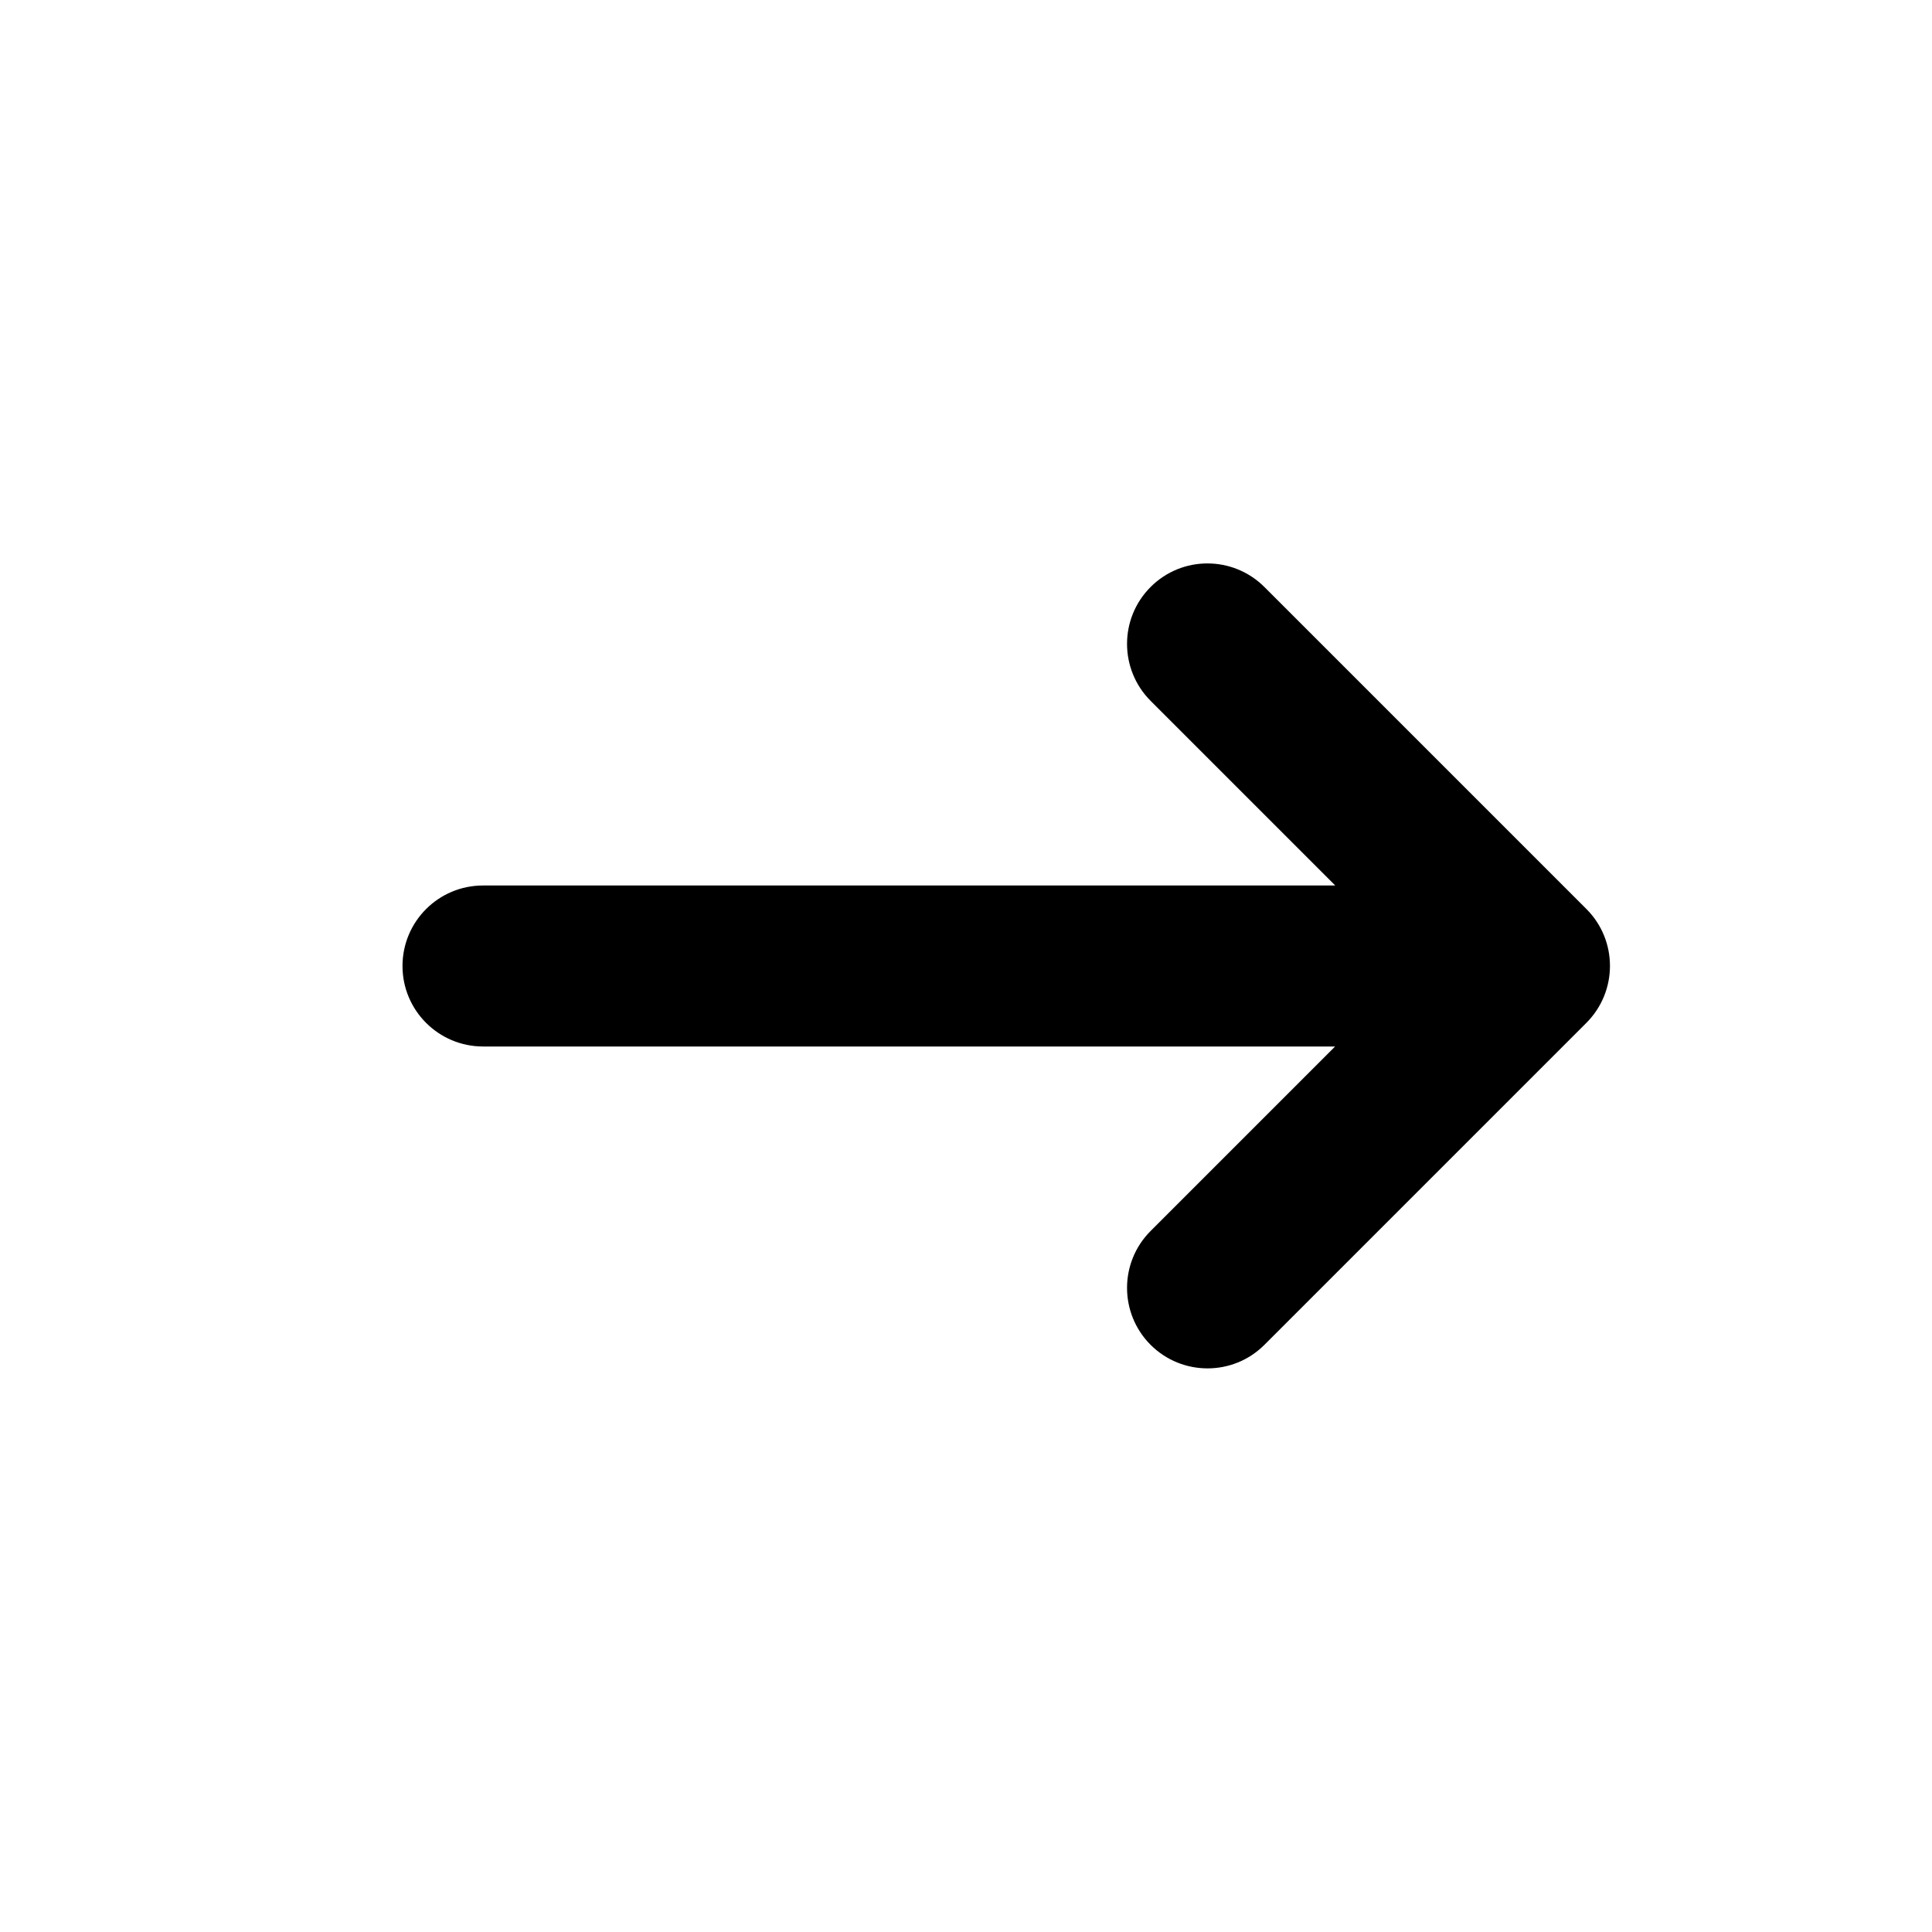
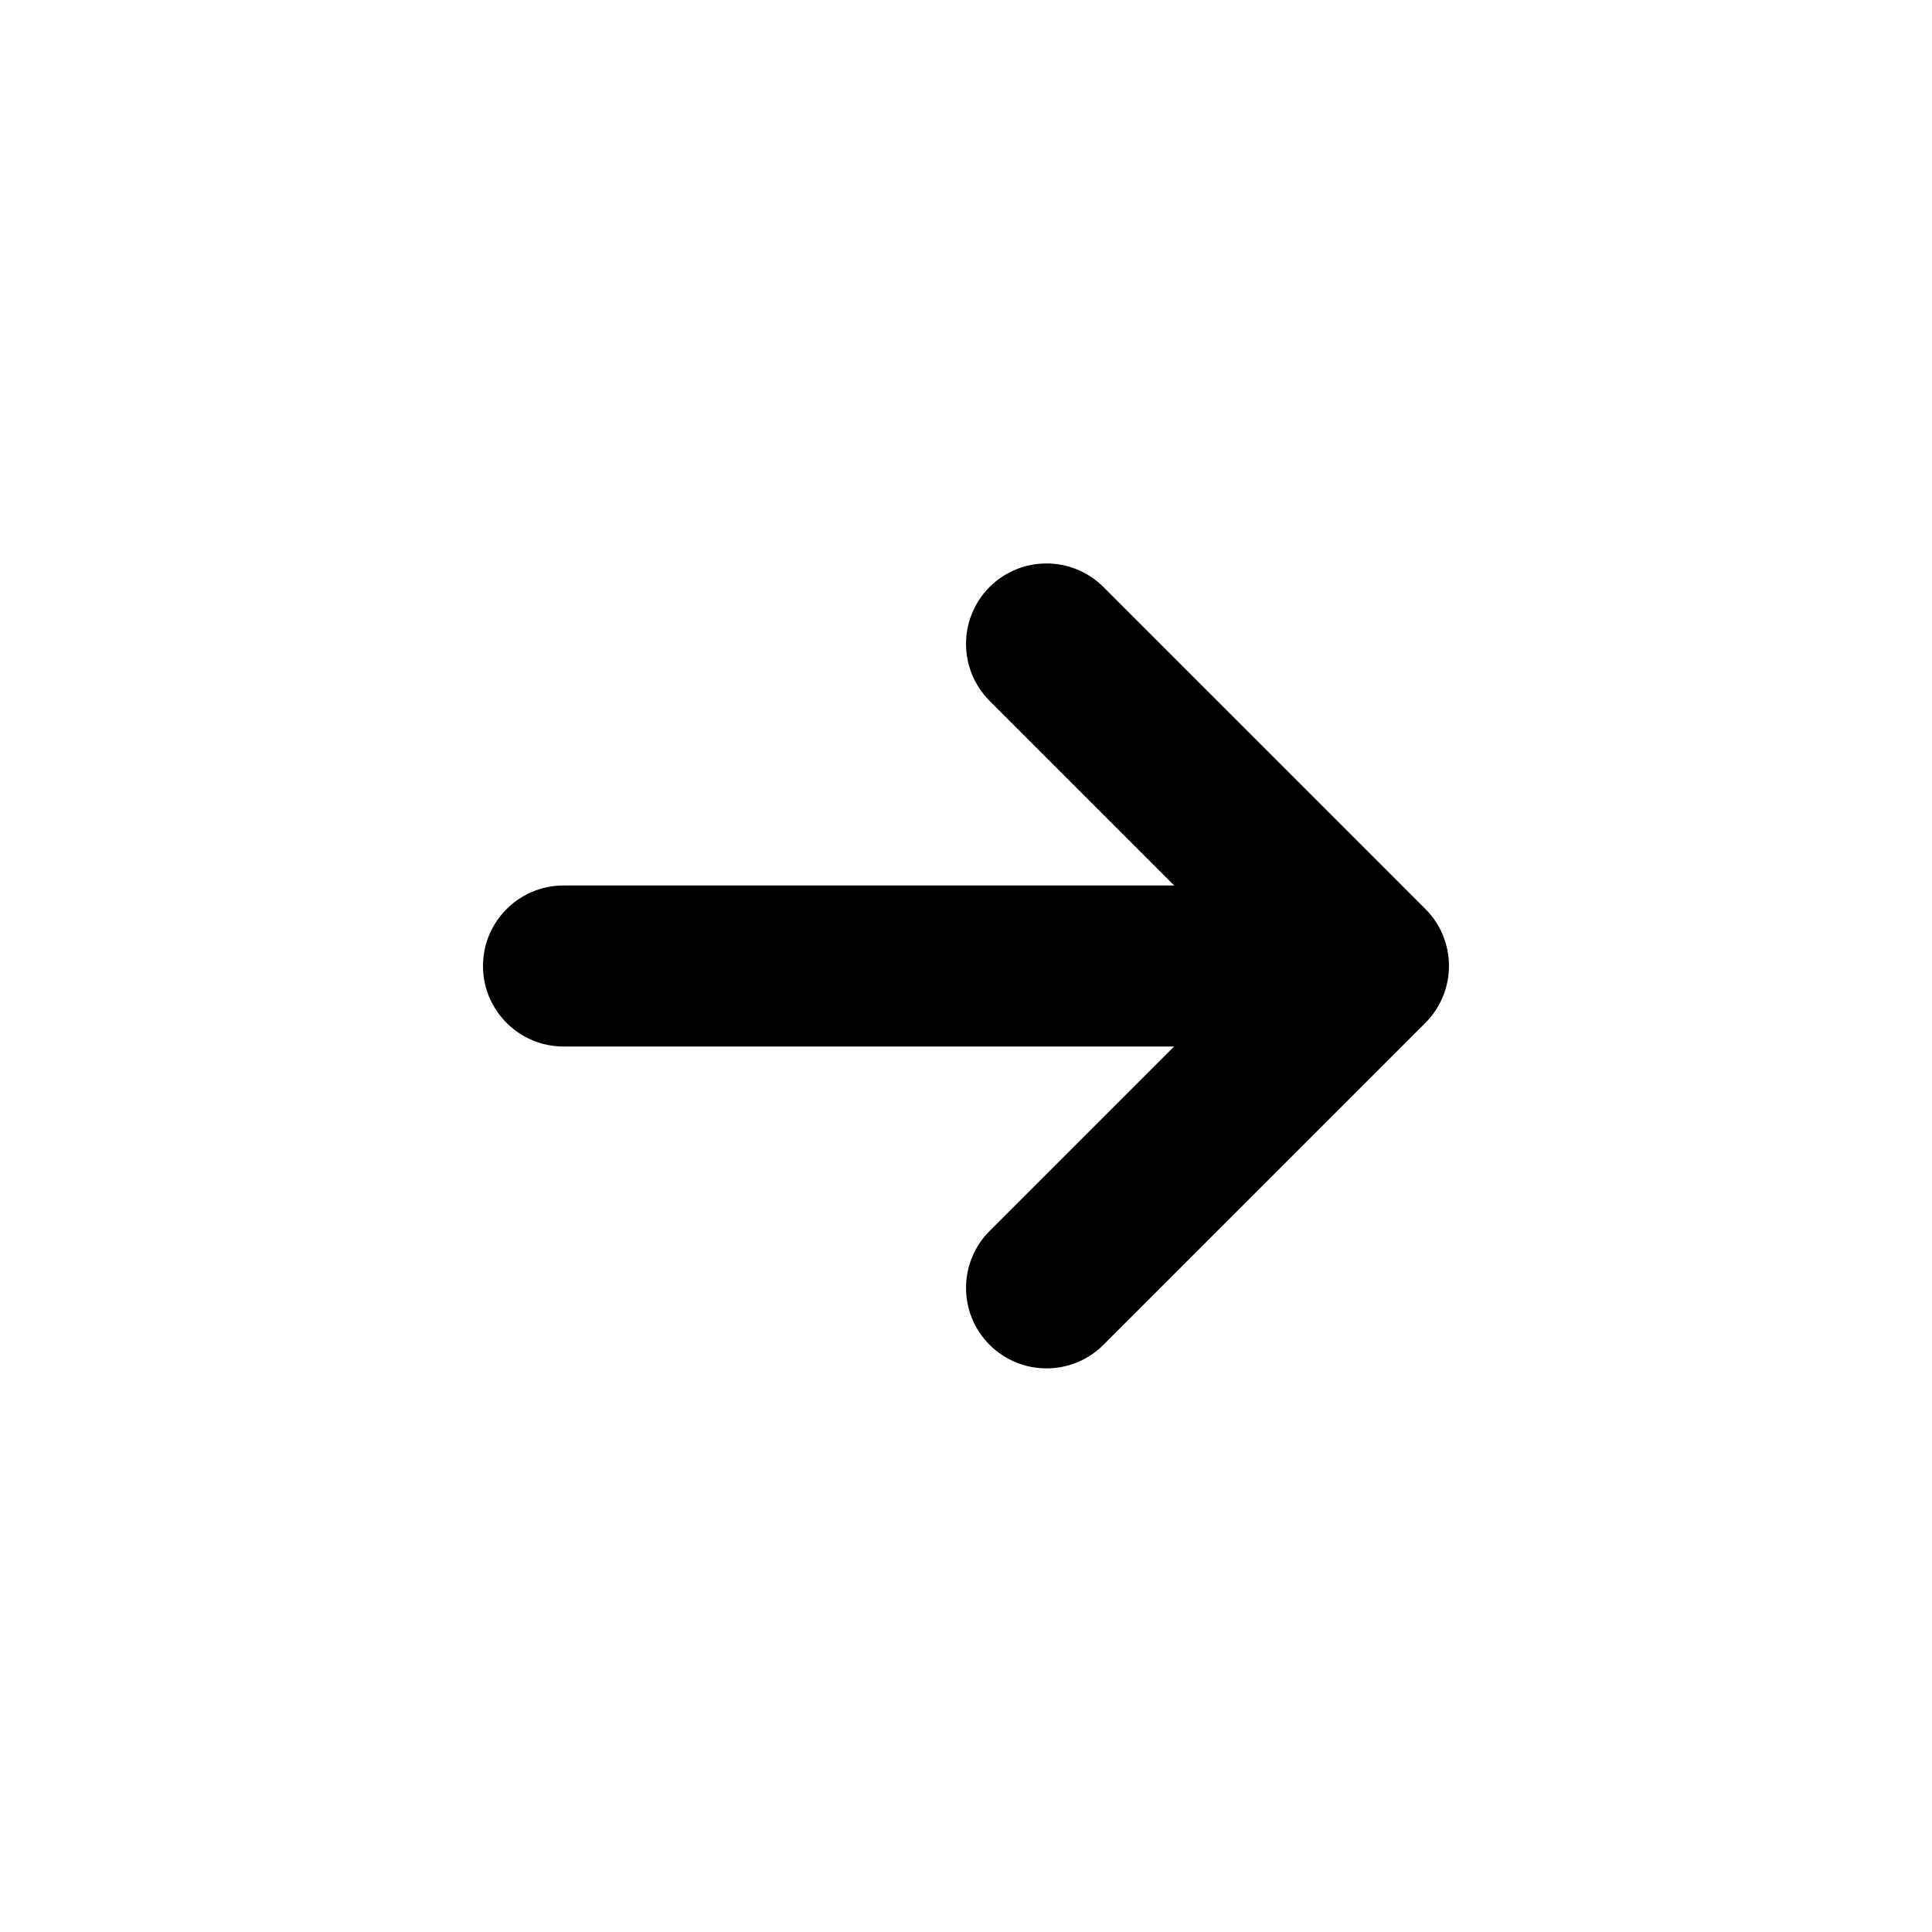
<svg xmlns="http://www.w3.org/2000/svg" width="24" height="24" viewBox="0 0 24 24" class="wd-icon wd-icon-arrow-right-small" role="presentation">
-   <path d="M14.293 7.292C14.683 6.901 15.316 6.902 15.707 7.292L19.707 11.292C20.097 11.682 20.097 12.315 19.707 12.706L15.707 16.706C15.317 17.096 14.684 17.096 14.293 16.706C13.903 16.315 13.903 15.682 14.293 15.292L16.585 13H6C5.448 12.999 5 12.552 5 12C5 11.447 5.448 11 6 11H16.587L14.293 8.706C13.903 8.315 13.903 7.682 14.293 7.292Z" fill="oklch(0.352 0 0 / 1)" class="wd-icon-fill" />
+   <path d="M12.293 7.292C12.683 6.902 13.316 6.902 13.707 7.292L17.707 11.292C18.097 11.682 18.097 12.316 17.707 12.706L13.707 16.706C13.317 17.096 12.684 17.096 12.293 16.706C11.903 16.316 11.903 15.682 12.293 15.292L14.585 13H7C6.448 13 6 12.552 6 12C6 11.448 6.448 11 7 11H14.587L12.293 8.706C11.903 8.315 11.903 7.682 12.293 7.292Z" fill="oklch(0.352 0 0 / 1)" class="wd-icon-fill" />
</svg>
